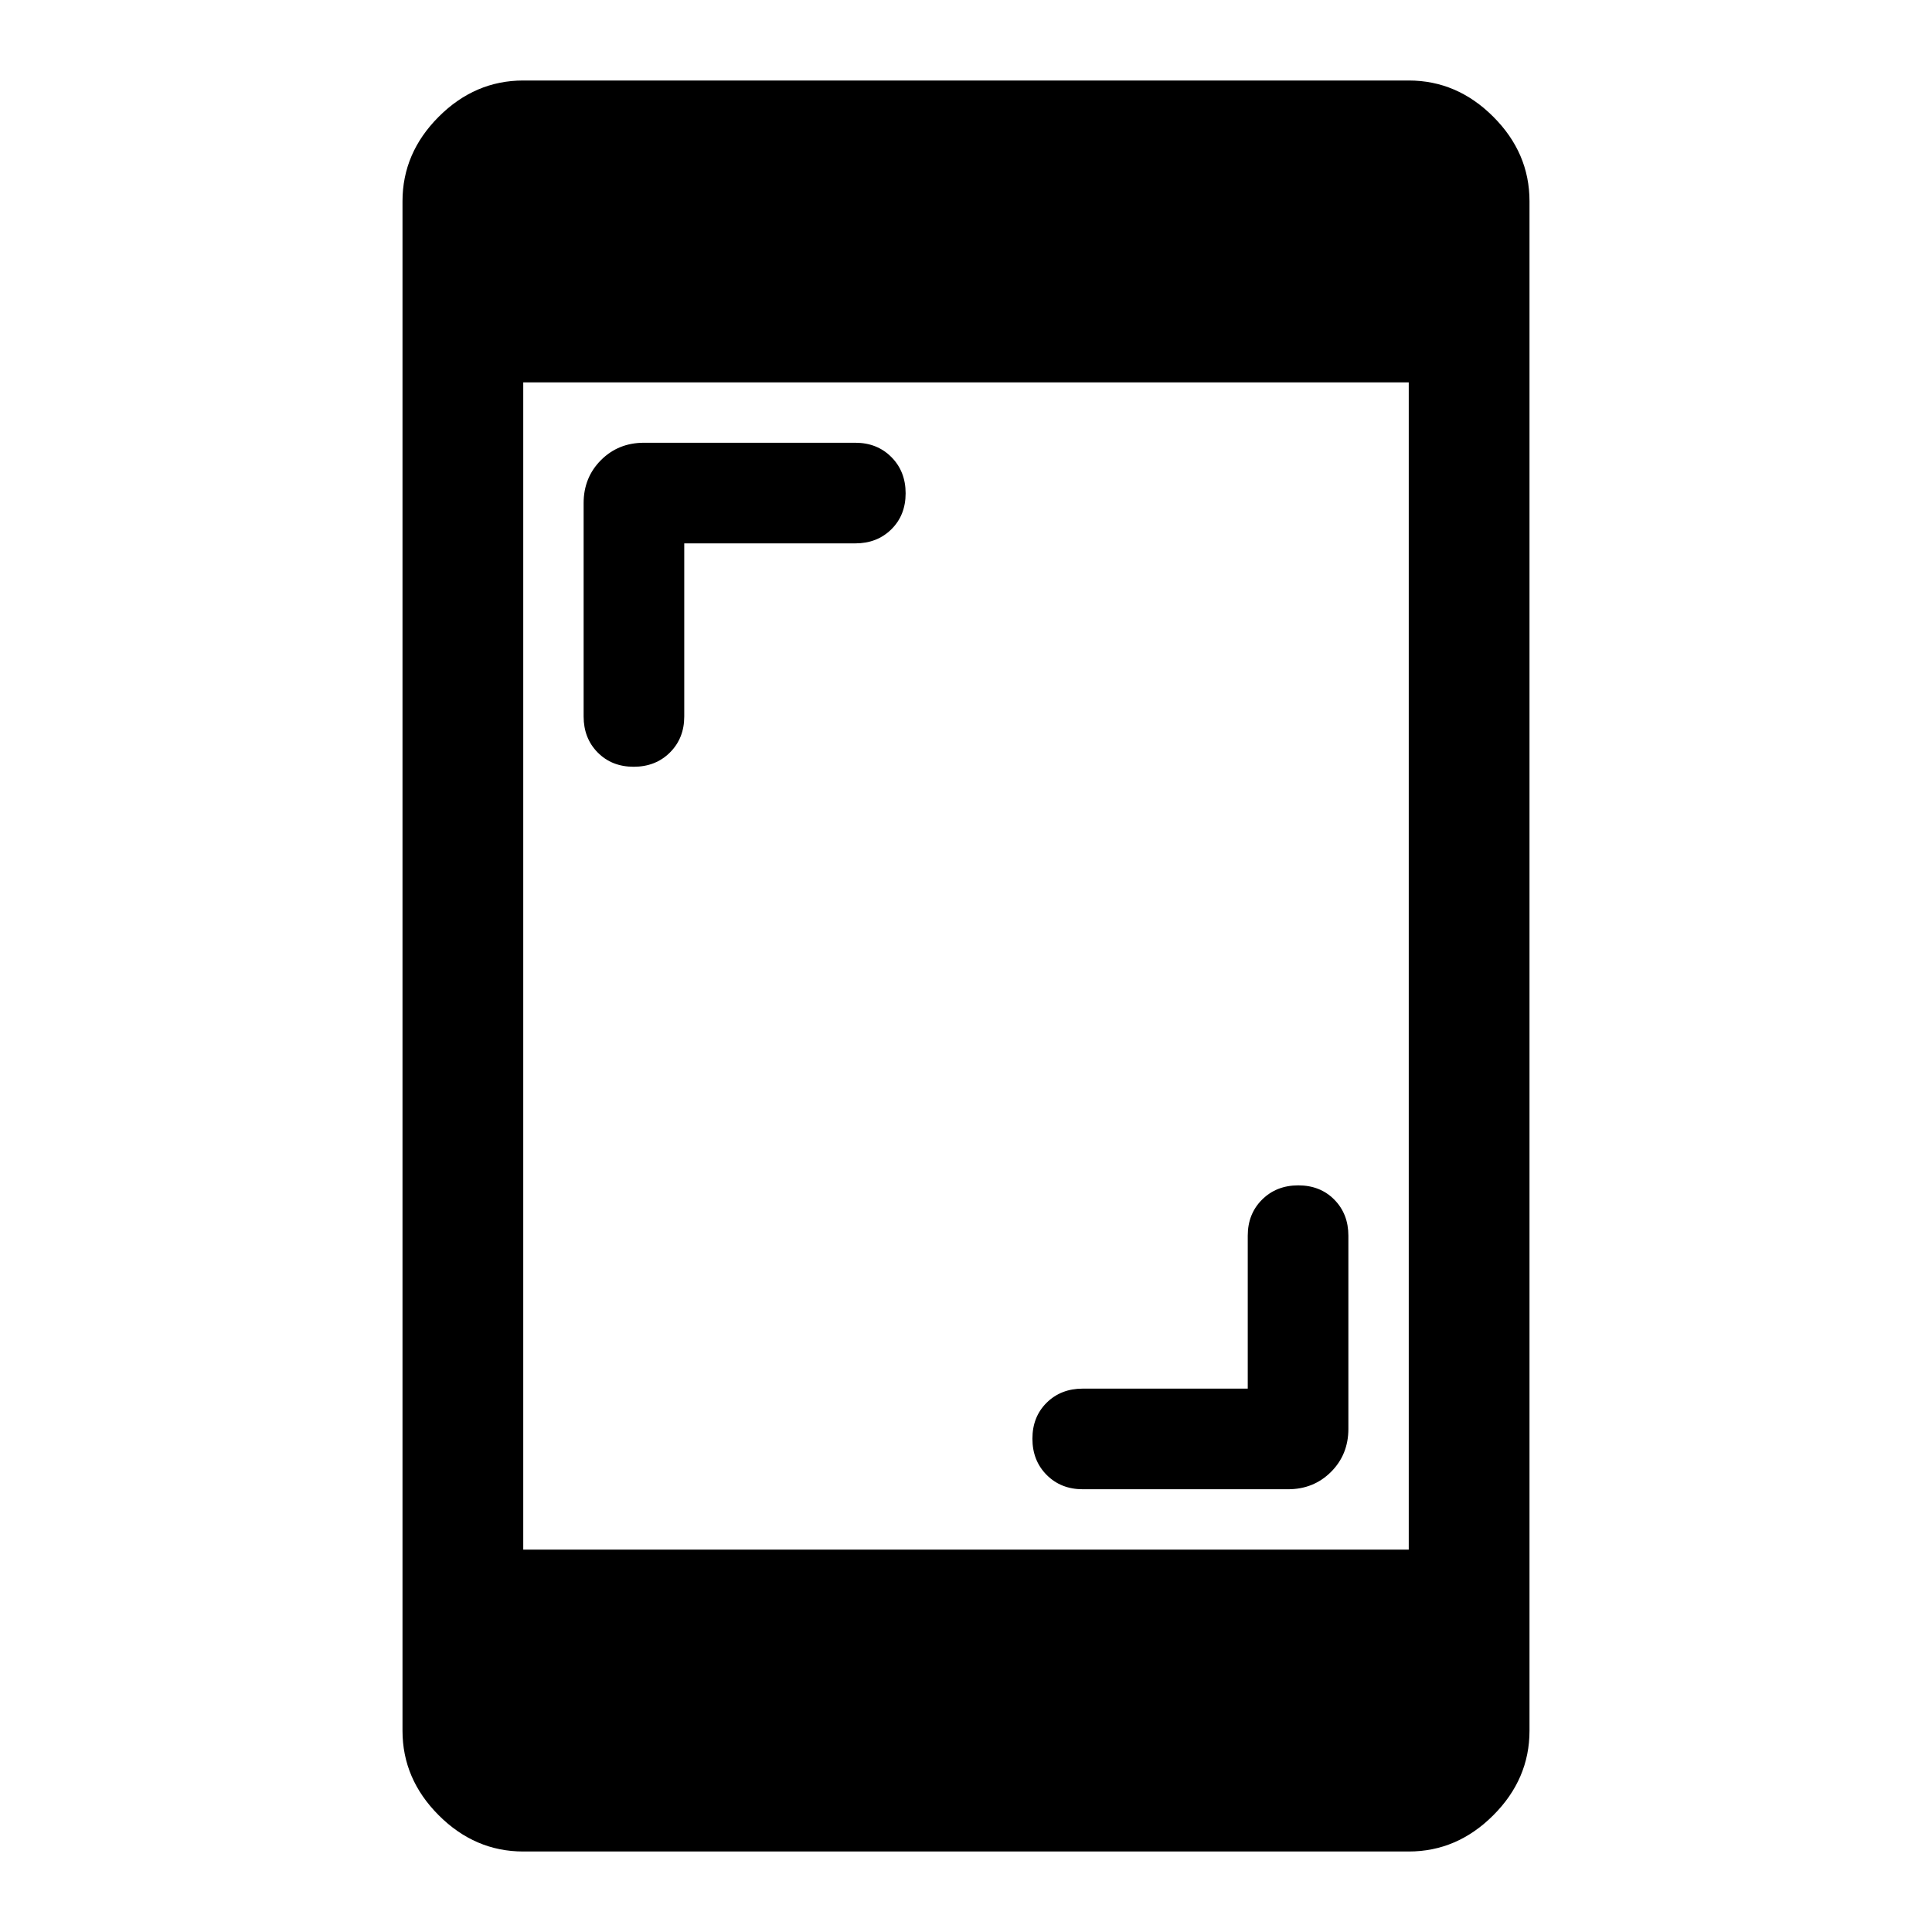
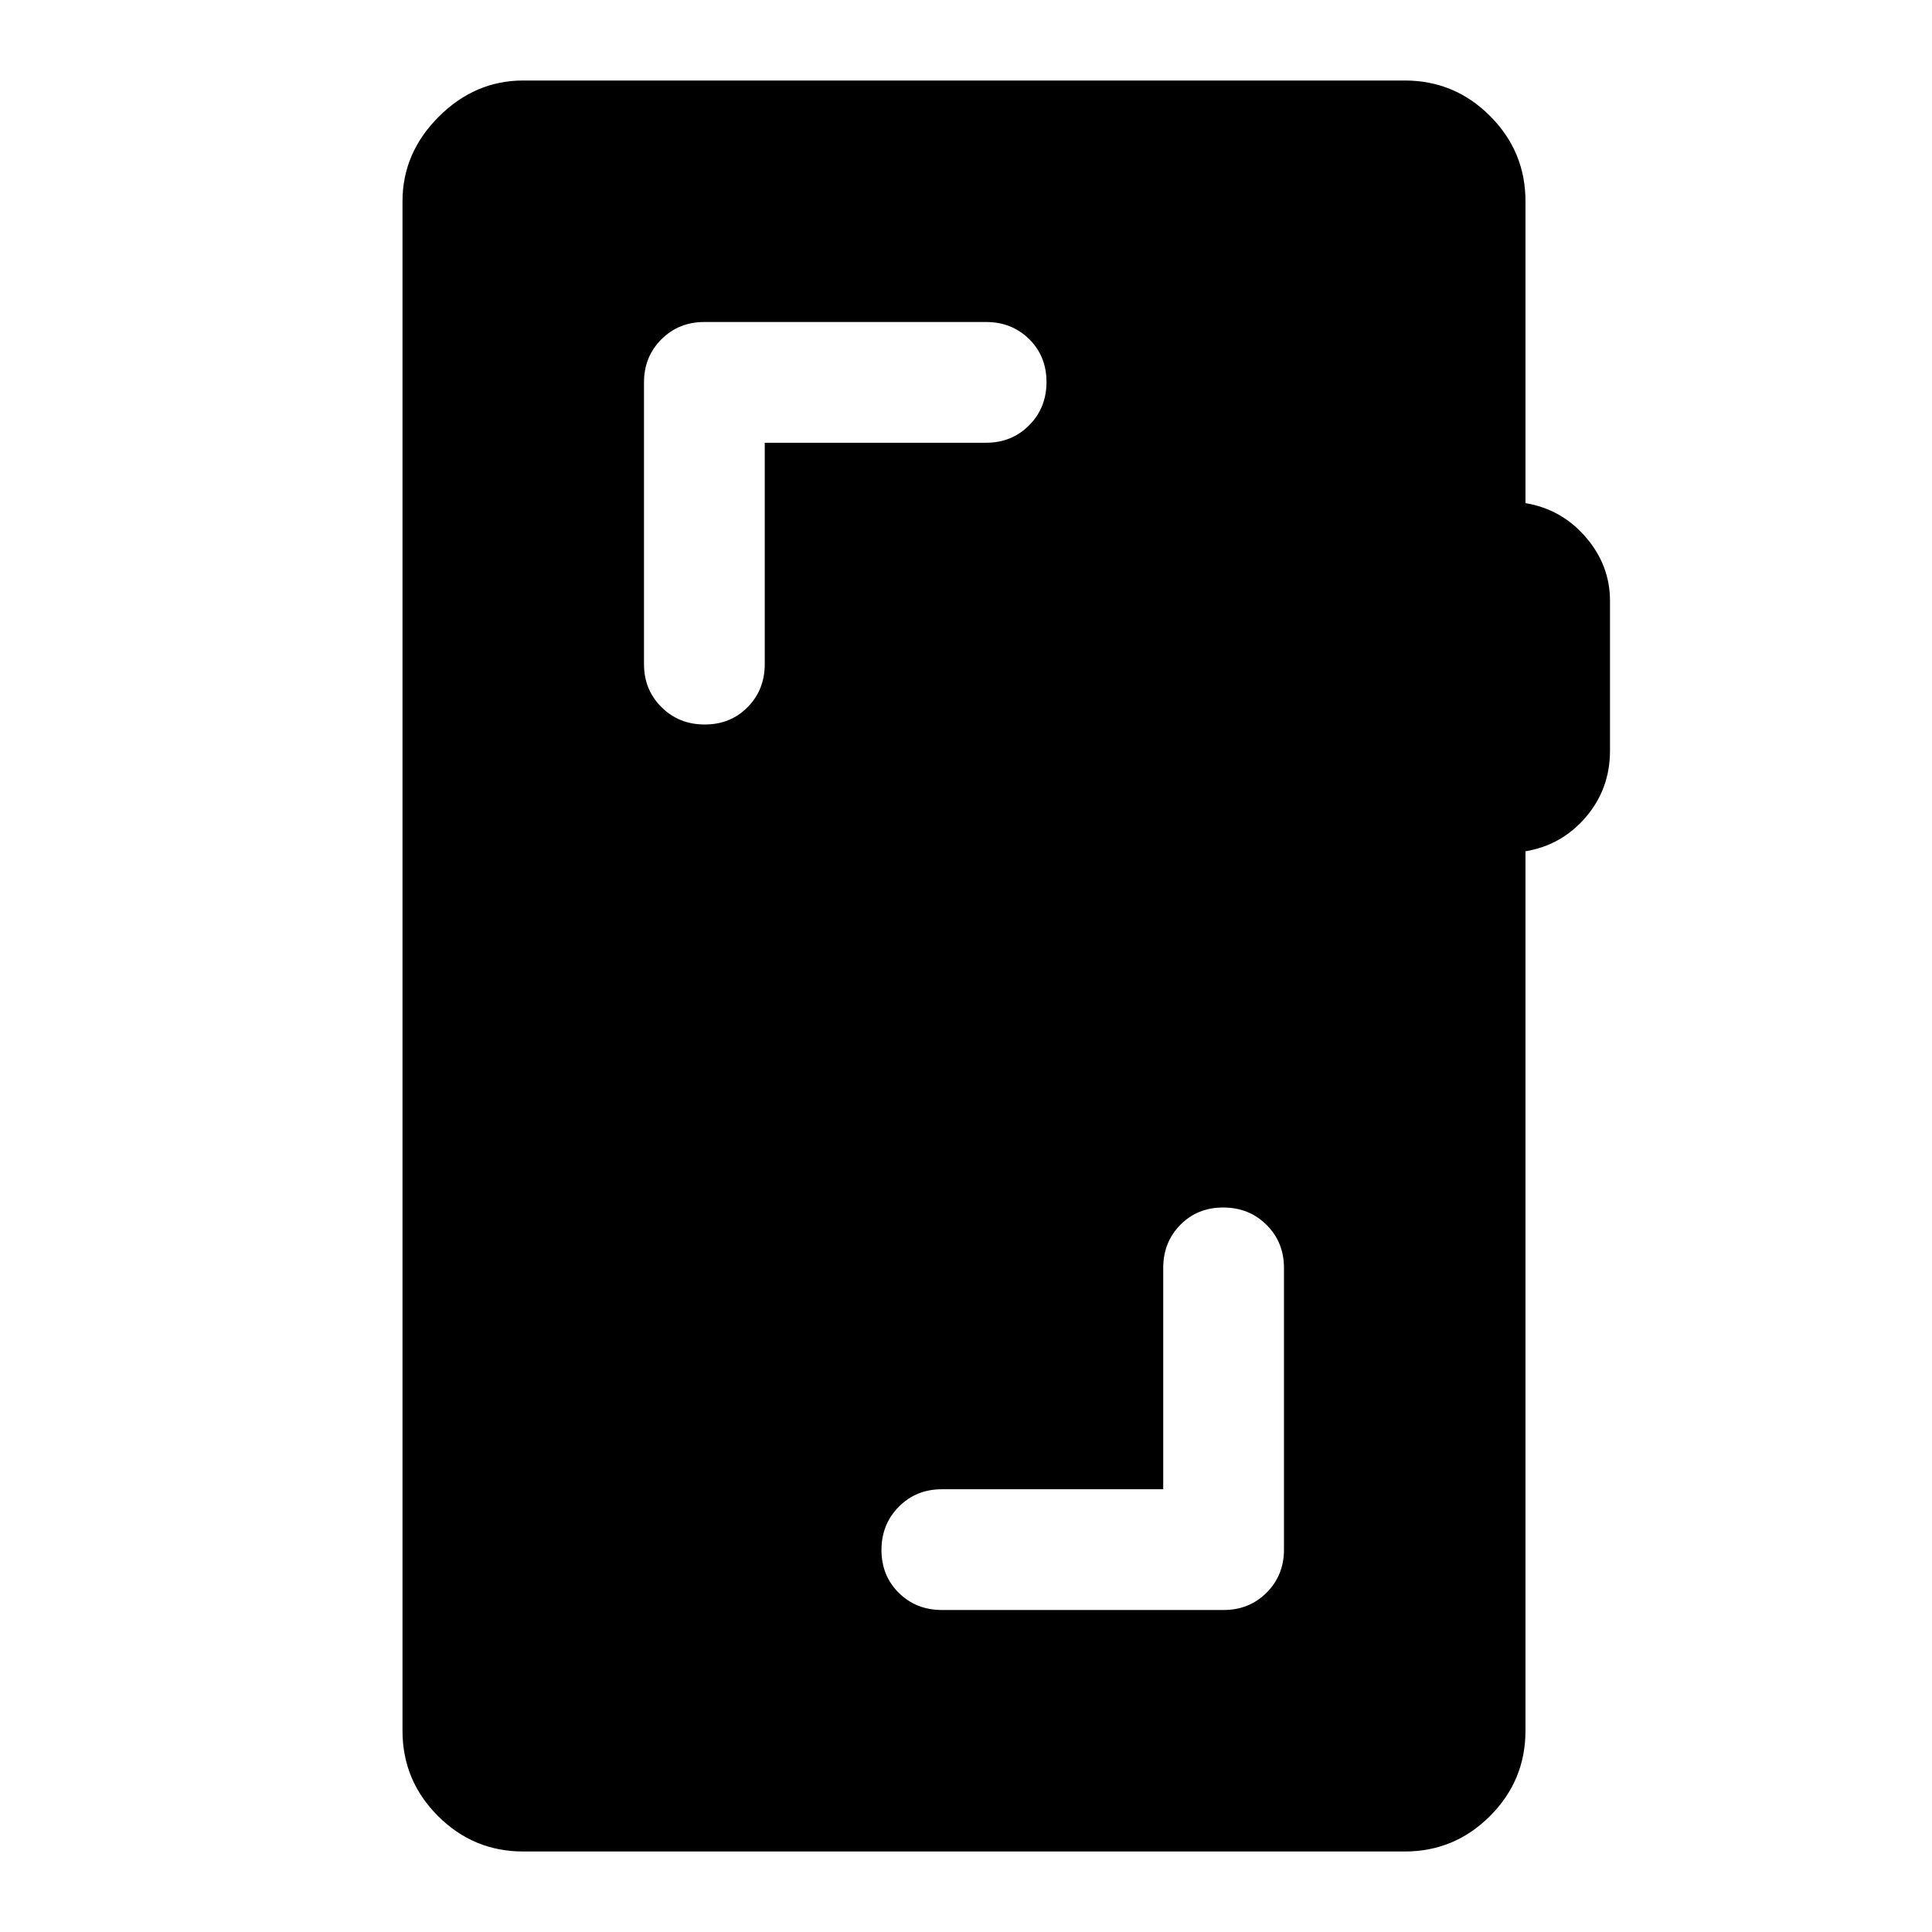
<svg xmlns="http://www.w3.org/2000/svg" width="48" height="48" viewBox="0 -960 960 960">
-   <path d="M620-270v-76q0-10.83 7.12-17.92 7.11-7.08 18-7.08 10.88 0 17.88 7.08 7 7.09 7 17.92v96q0 12.75-8.62 21.37Q652.75-220 640-220H538q-10.83 0-17.92-7.12-7.08-7.11-7.08-18 0-10.88 7.08-17.88 7.09-7 17.92-7h82ZM340-690v86q0 10.83-7.12 17.92-7.11 7.08-18 7.08-10.88 0-17.88-7.08-7-7.09-7-17.92v-106q0-12.75 8.63-21.38Q307.25-740 320-740h105q10.83 0 17.92 7.12 7.08 7.11 7.08 18 0 10.88-7.08 17.88-7.09 7-17.92 7h-85ZM260-40q-24 0-42-18t-18-42v-760q0-24 18-42t42-18h440q24 0 42 18t18 42v760q0 24-18 42t-42 18H260Zm0-150h440v-580H260v580Z" />
+   <path d="M578-220H468q-12.75 0-21.37 8.68-8.63 8.67-8.63 21.5 0 12.82 8.63 21.32 8.62 8.5 21.37 8.5h140q12.75 0 21.38-8.63Q638-177.25 638-190v-140q0-12.75-8.68-21.38-8.67-8.62-21.5-8.62-12.82 0-21.32 8.62-8.5 8.63-8.5 21.38v110ZM260-40q-24.75 0-42.37-17.63Q200-75.25 200-100v-760q0-24 18-42t42-18h438q24.75 0 42.38 17.62Q758-884.75 758-860v150q18 3 30 16.95 12 13.96 12 31.63V-587q0 19-12 33t-30 17v437q0 24.75-17.62 42.37Q722.75-40 698-40H260Zm120-700h110q12.75 0 21.38-8.68 8.62-8.67 8.62-21.5 0-12.82-8.62-21.32-8.63-8.5-21.38-8.5H350q-12.75 0-21.37 8.62Q320-782.75 320-770v140q0 12.75 8.68 21.37 8.67 8.63 21.5 8.63 12.82 0 21.32-8.63 8.5-8.62 8.5-21.37v-110Z" />
</svg>
